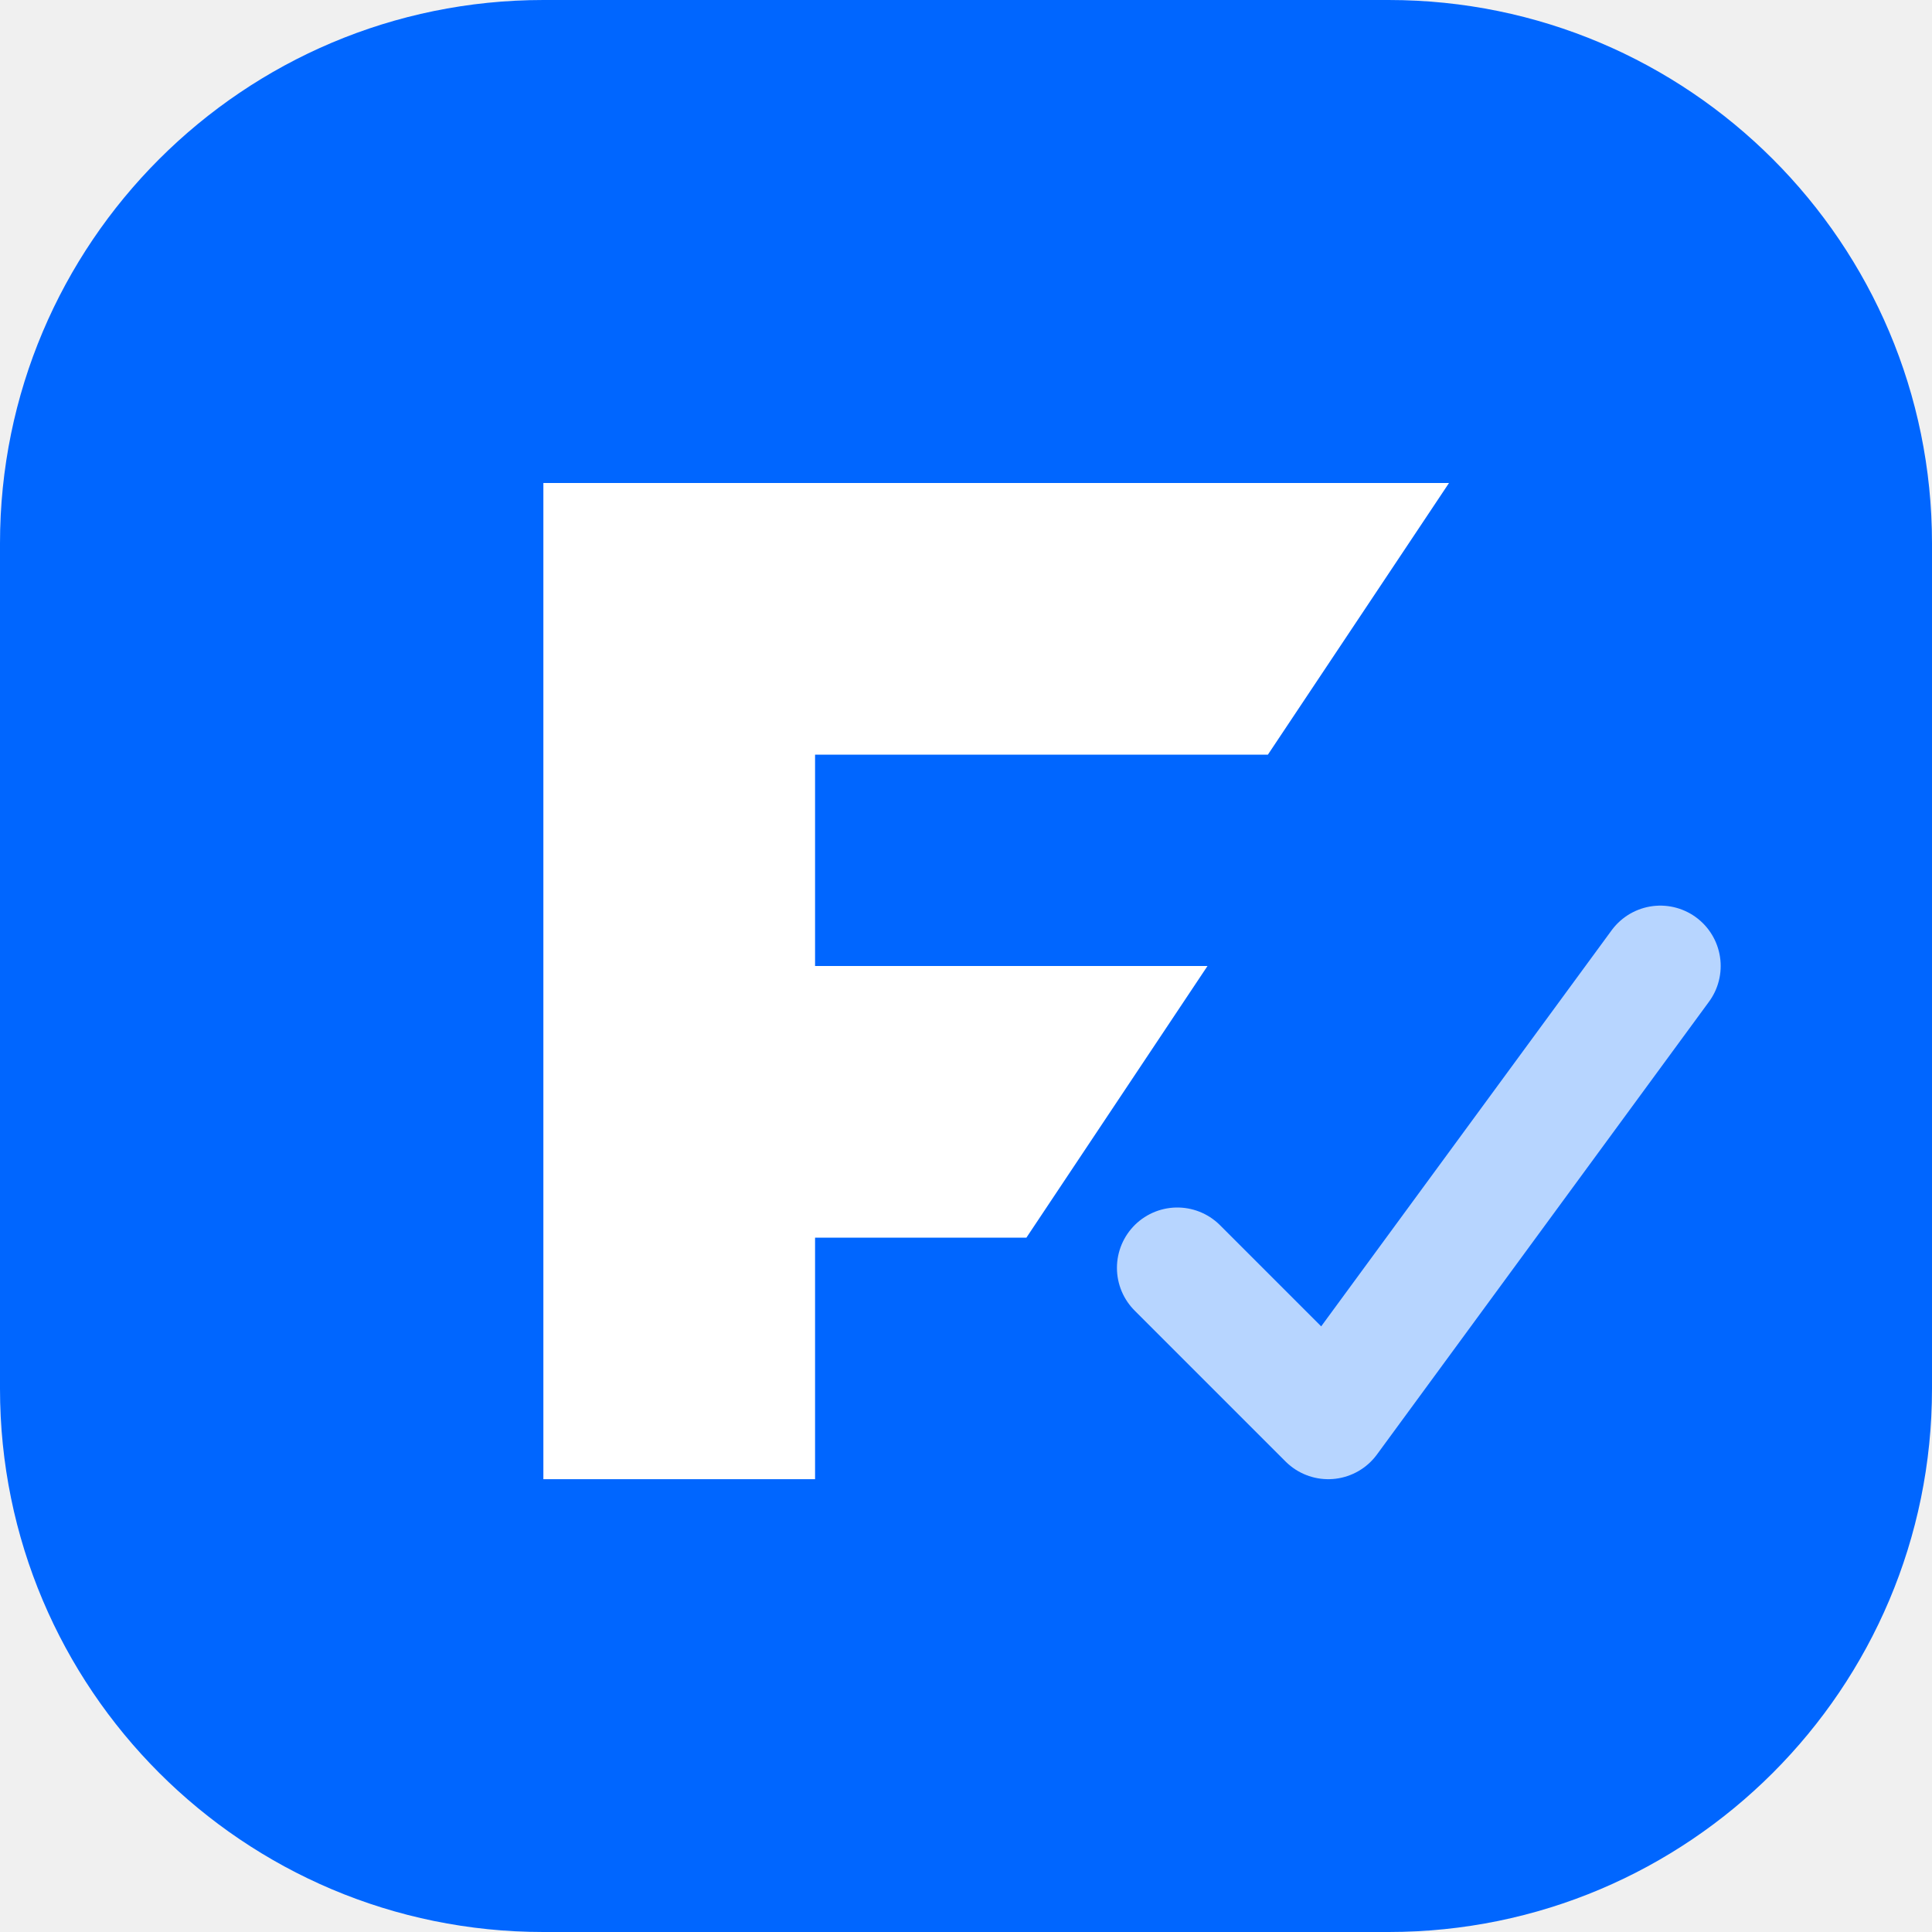
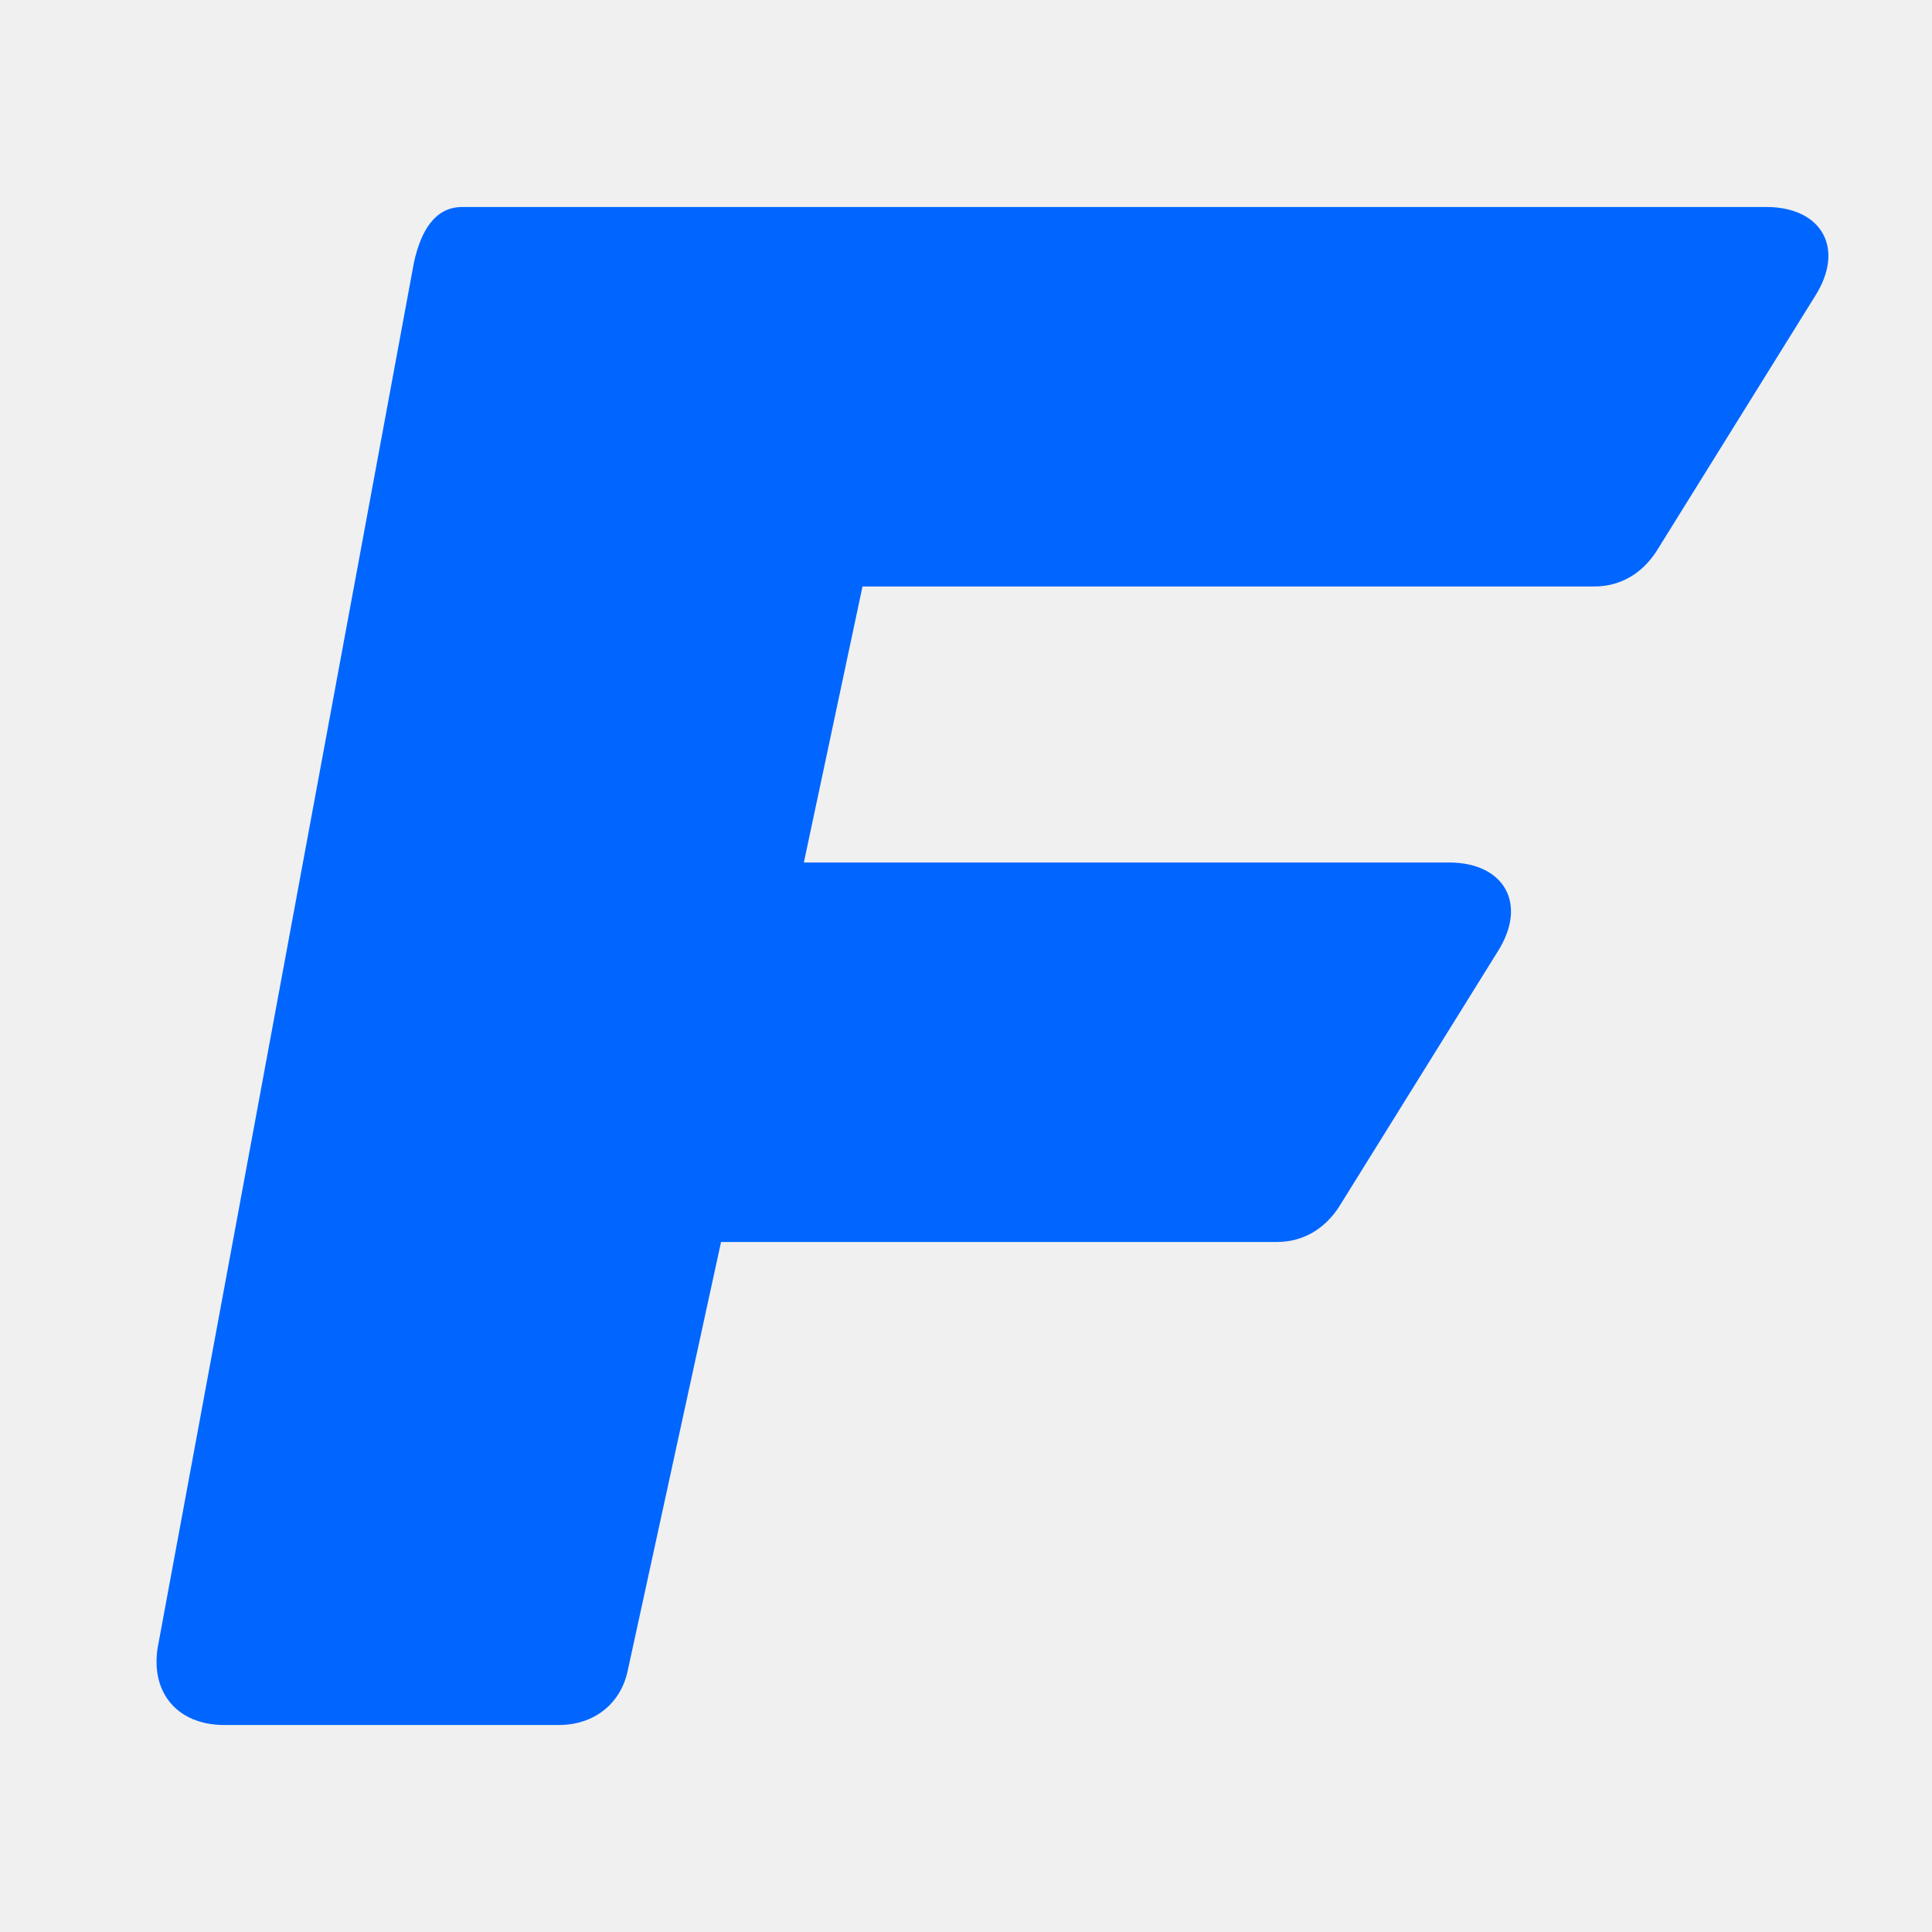
- <svg xmlns="http://www.w3.org/2000/svg" width="64" height="64" viewBox="0 0 64 64" fill="none">
-   <rect width="64" height="64" rx="18" fill="#0066FF" />
-   <path d="M18 16H48L42 25H27V32H40L34 41H27V49H18V16Z" fill="#FFFFFF" />
-   <path d="M39 42L44 47L55 32" stroke="#B7D5FF" stroke-width="4" stroke-linecap="round" stroke-linejoin="round" />
+ <svg xmlns="http://www.w3.org/2000/svg" width="64" height="64" viewBox="4 4 56 56" fill="none">
+   <path d="M17.4 10H55.2C56.8 10 57.5 11.2 56.6 12.6L52 20C51.6 20.6 51 21 50.2 21H29L27.3 29H46C47.6 29 48.3 30.2 47.4 31.6L42.8 39C42.4 39.6 41.8 40 41 40H24.9L22.2 52.4C22 53.4 21.2 54 20.2 54H10.5C9.1 54 8.3 53 8.6 51.6L16 11.6C16.2 10.7 16.6 10 17.4 10Z" fill="#0066FF" />
</svg>
